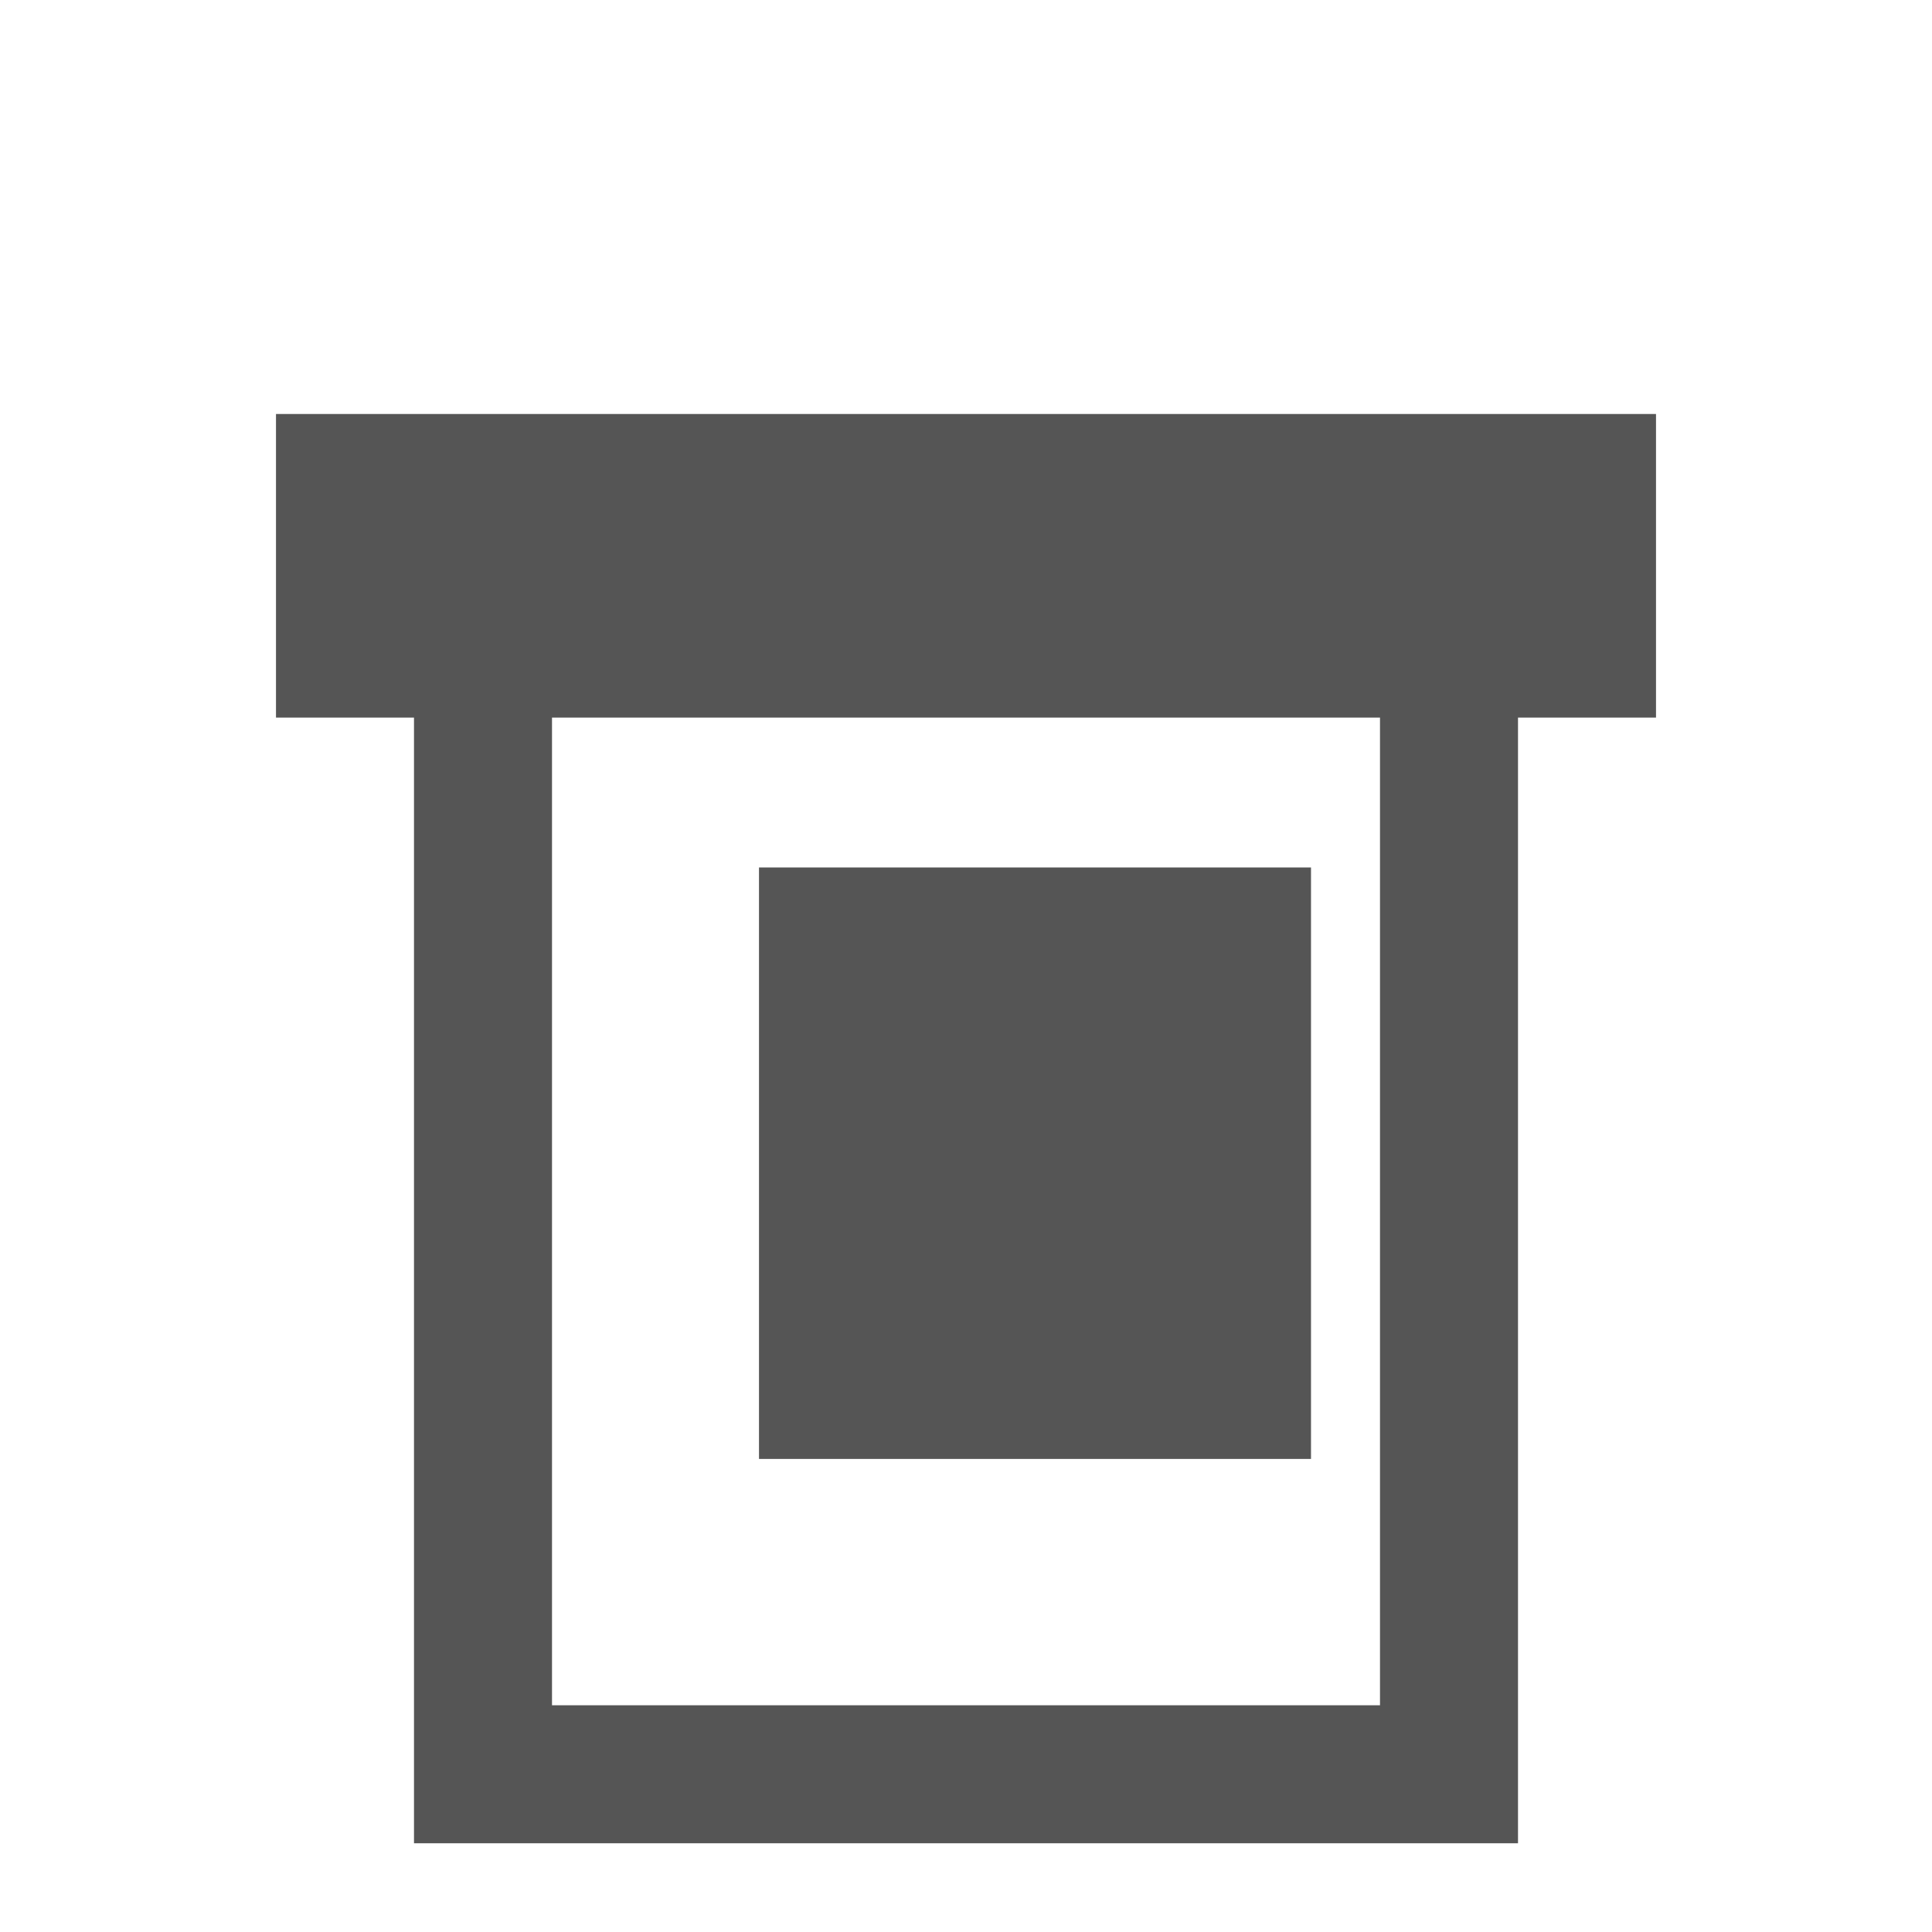
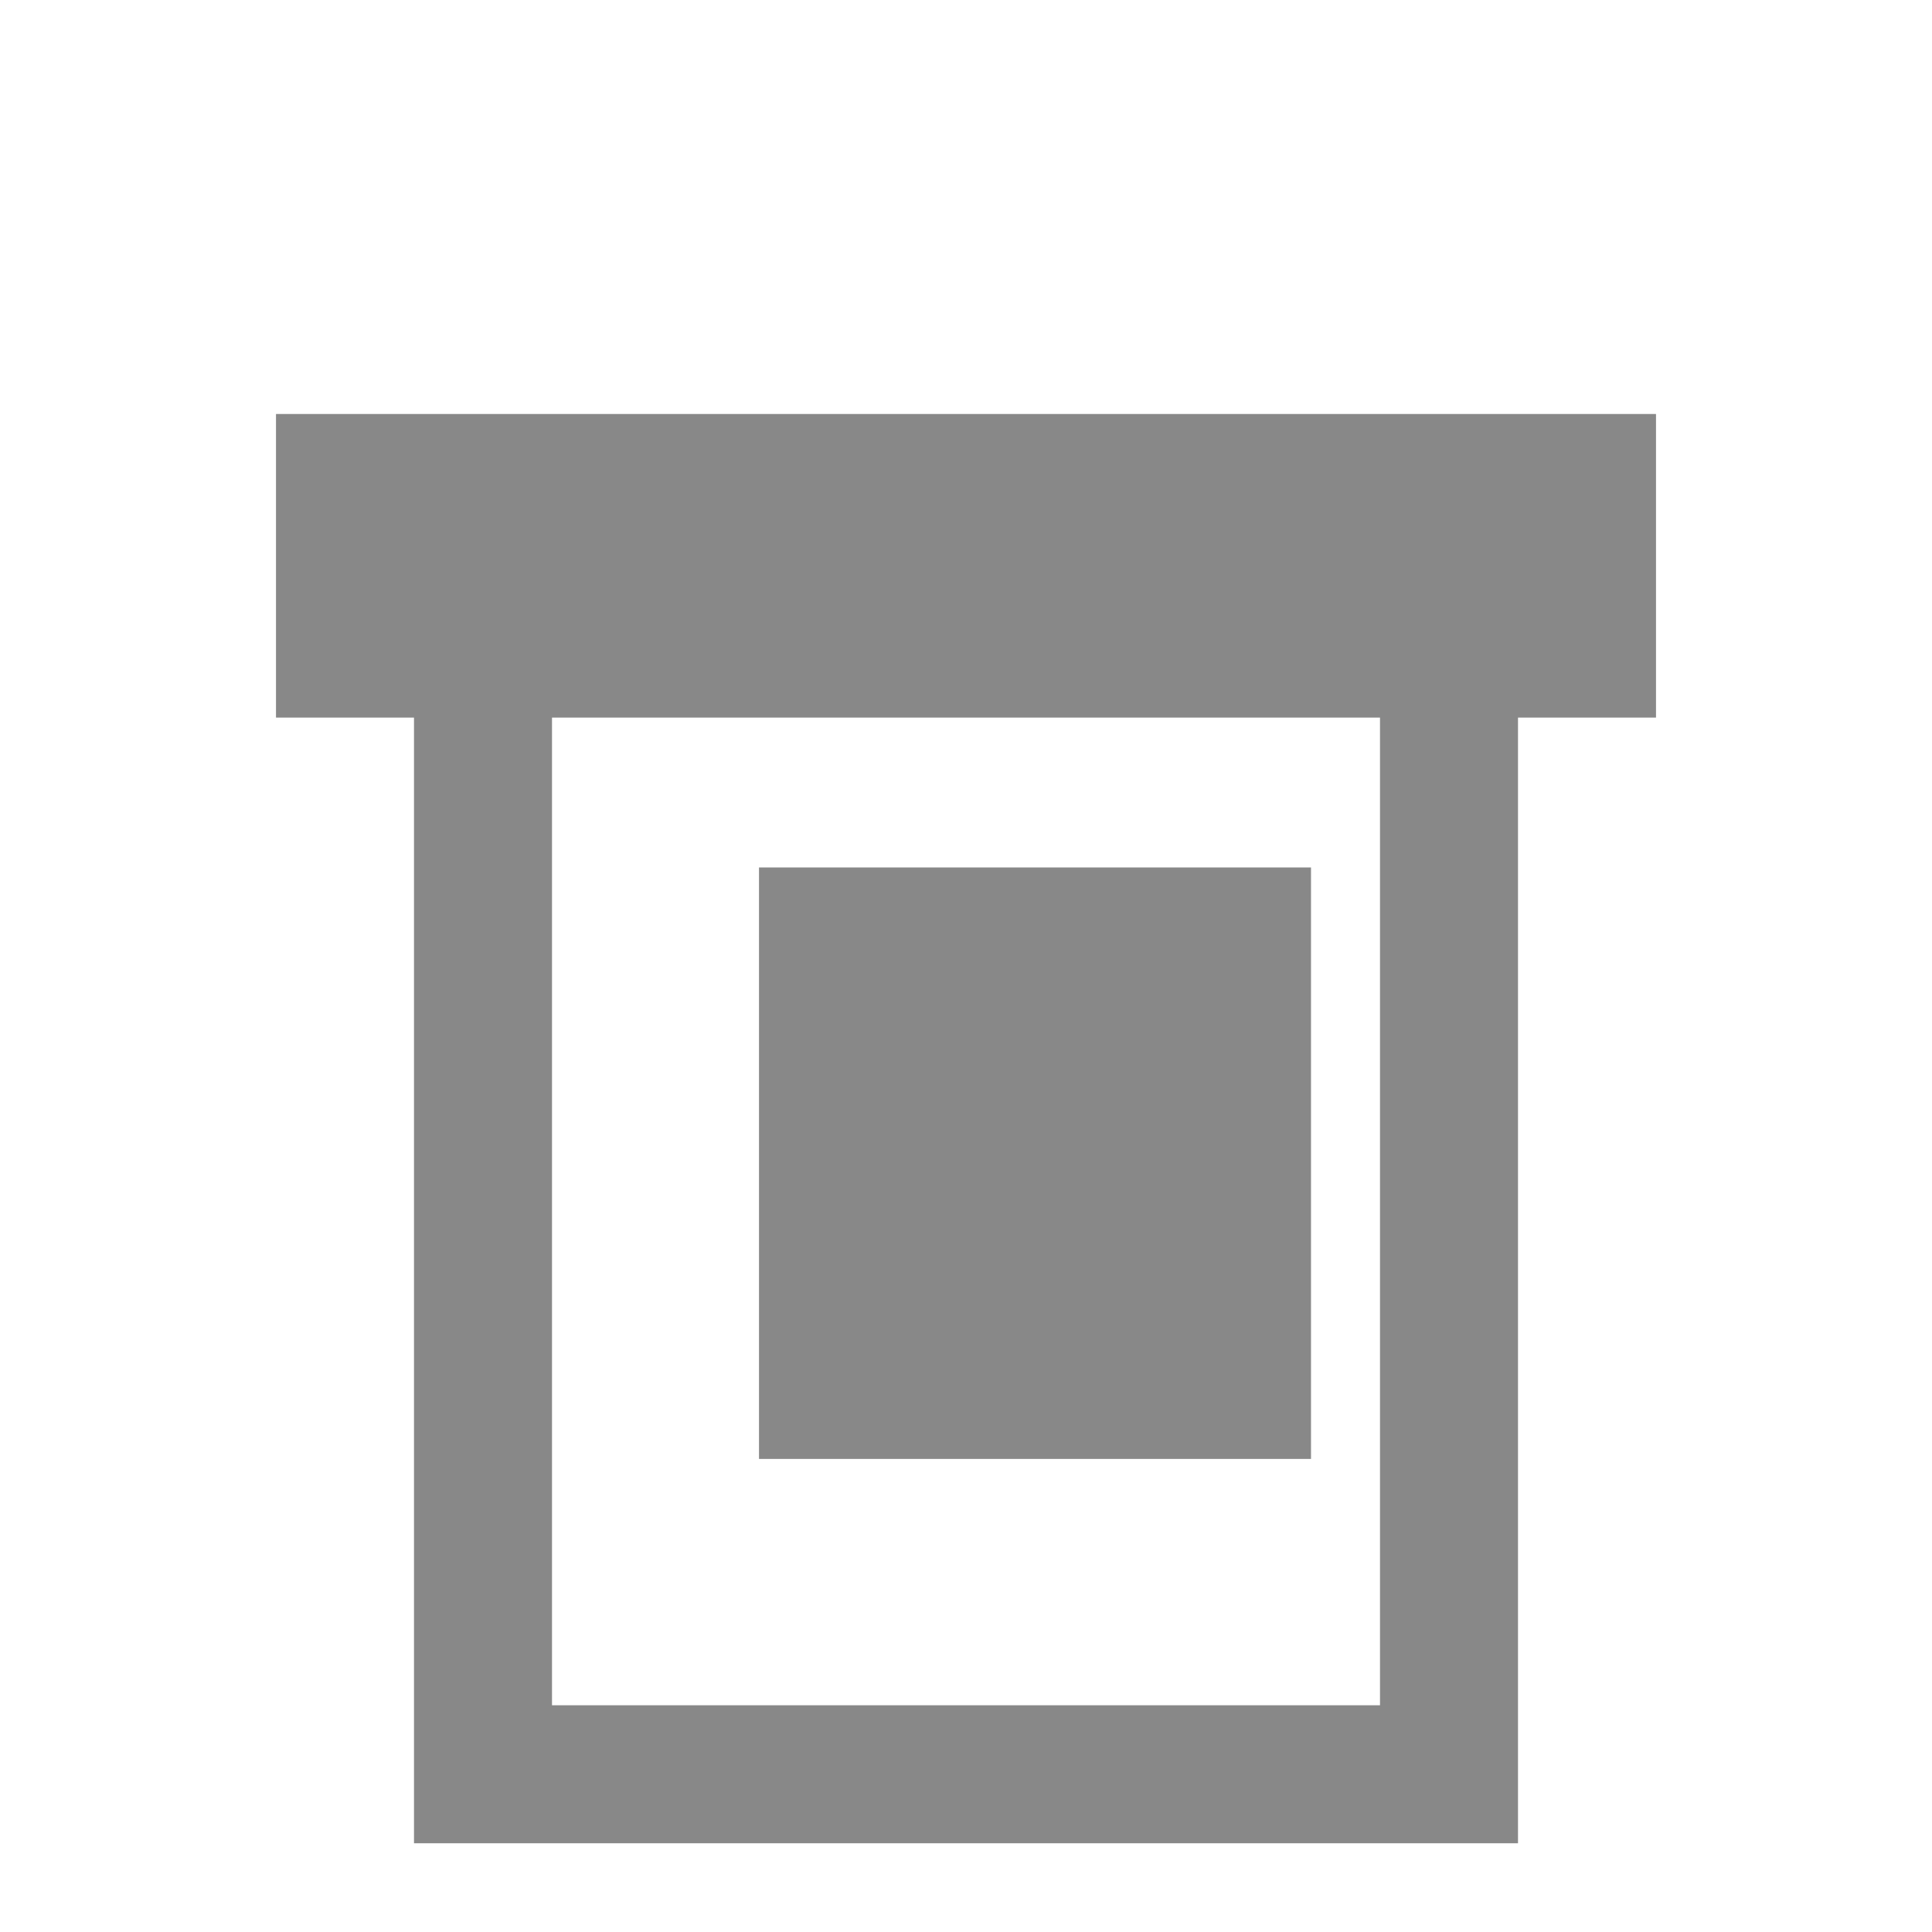
<svg xmlns="http://www.w3.org/2000/svg" width="14" height="14" viewBox="0 0 14 14">
-   <g fill="none" fill-rule="evenodd" stroke="#555">
+   <g fill="none" fill-rule="evenodd" stroke="#888">
    <path stroke-width="1.2" d="M0.6 1.6H9.4V2.6H0.6z" transform="translate(2 2)" />
    <path d="M8.5 2.857L8.5 10.857 1.5 10.857 1.5 2.857" transform="translate(2 2)" />
    <path d="M4 4.786H5V8.072H4zM6 4.786H7V8.072H6z" transform="translate(2 2)" />
  </g>
</svg>
